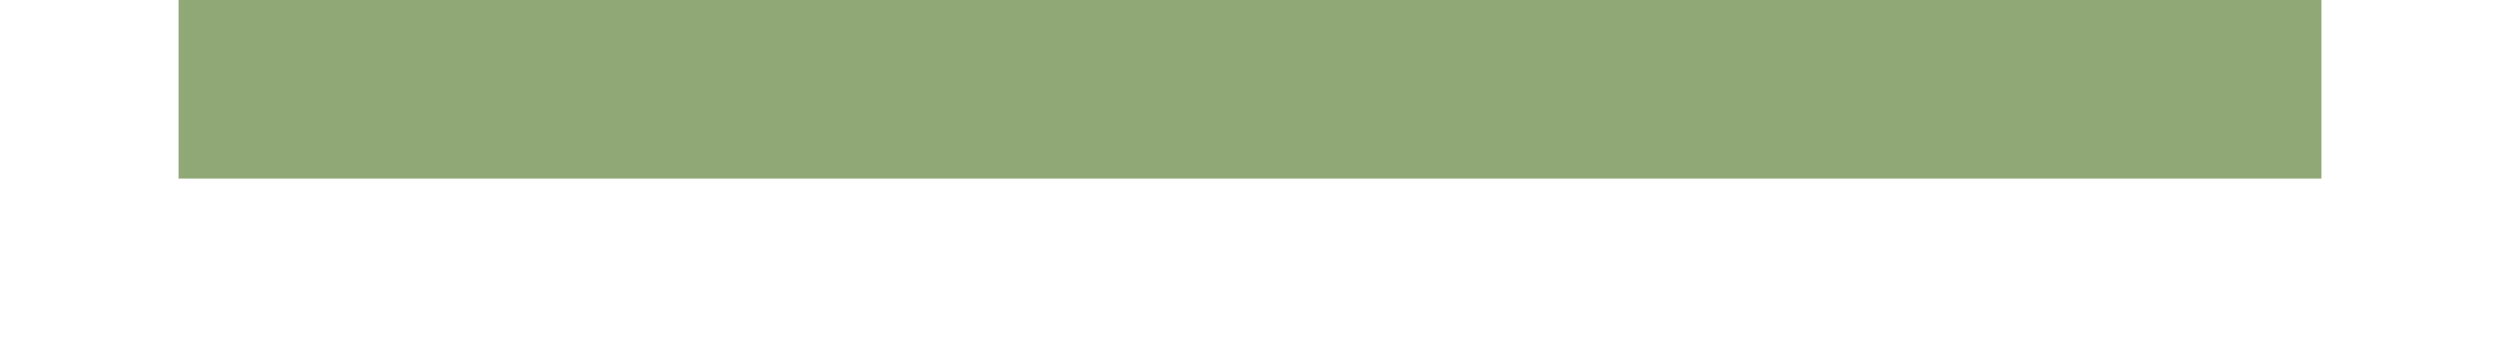
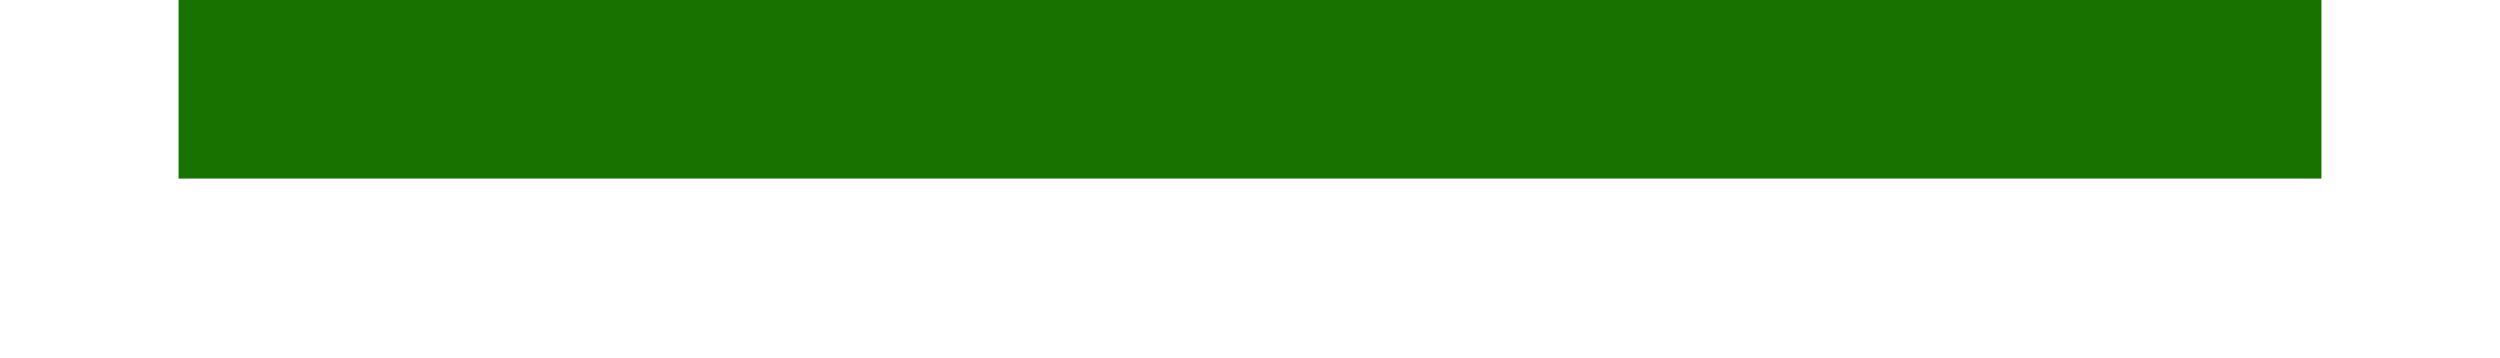
<svg xmlns="http://www.w3.org/2000/svg" width="28" height="4" id="svg11300" version="1.0" style="display:inline;enable-background:new">
  <defs id="defs3" />
  <g style="display:inline" id="layer1" transform="translate(0,-296)">
-     <rect style="opacity:1;fill:#8fa876;fill-opacity:1;stroke:none" id="rect4270-9" width="24" height="2" x="2" y="296" />
+     <rect style="opacity:1;fill:#177200;fill-opacity:1;stroke:none" id="rect4270-9" width="24" height="2" x="2" y="296" />
  </g>
</svg>
